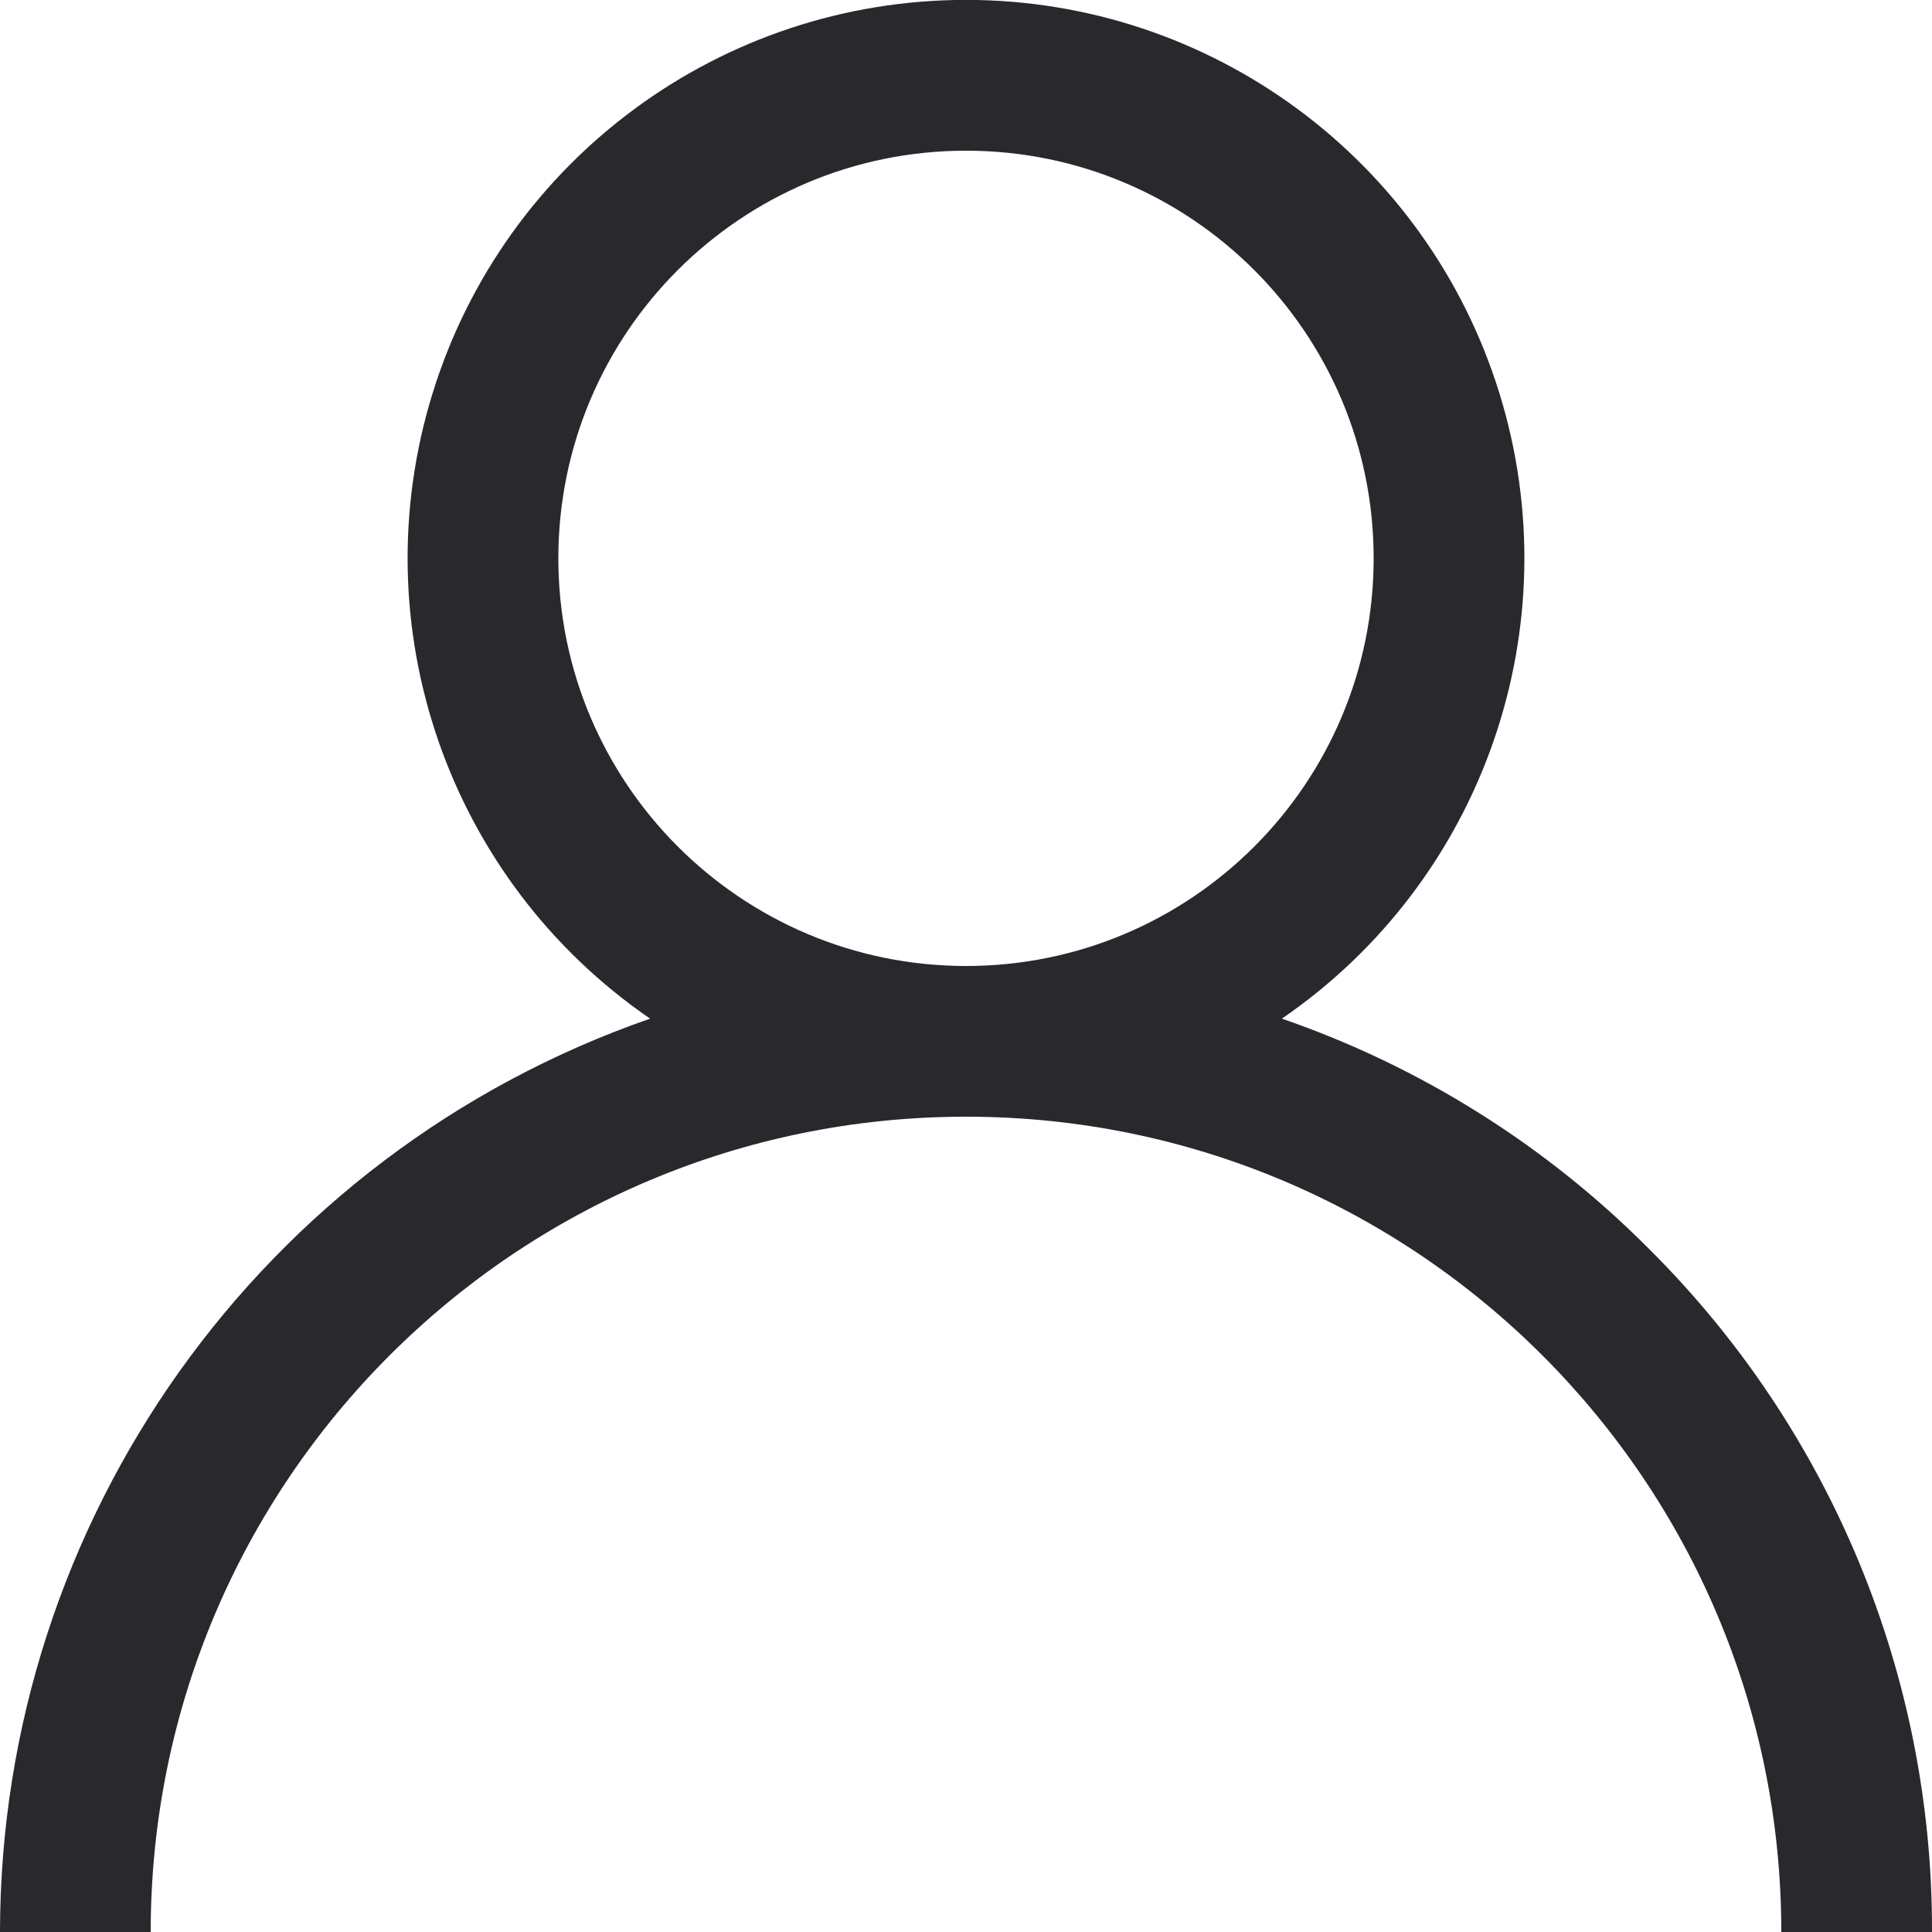
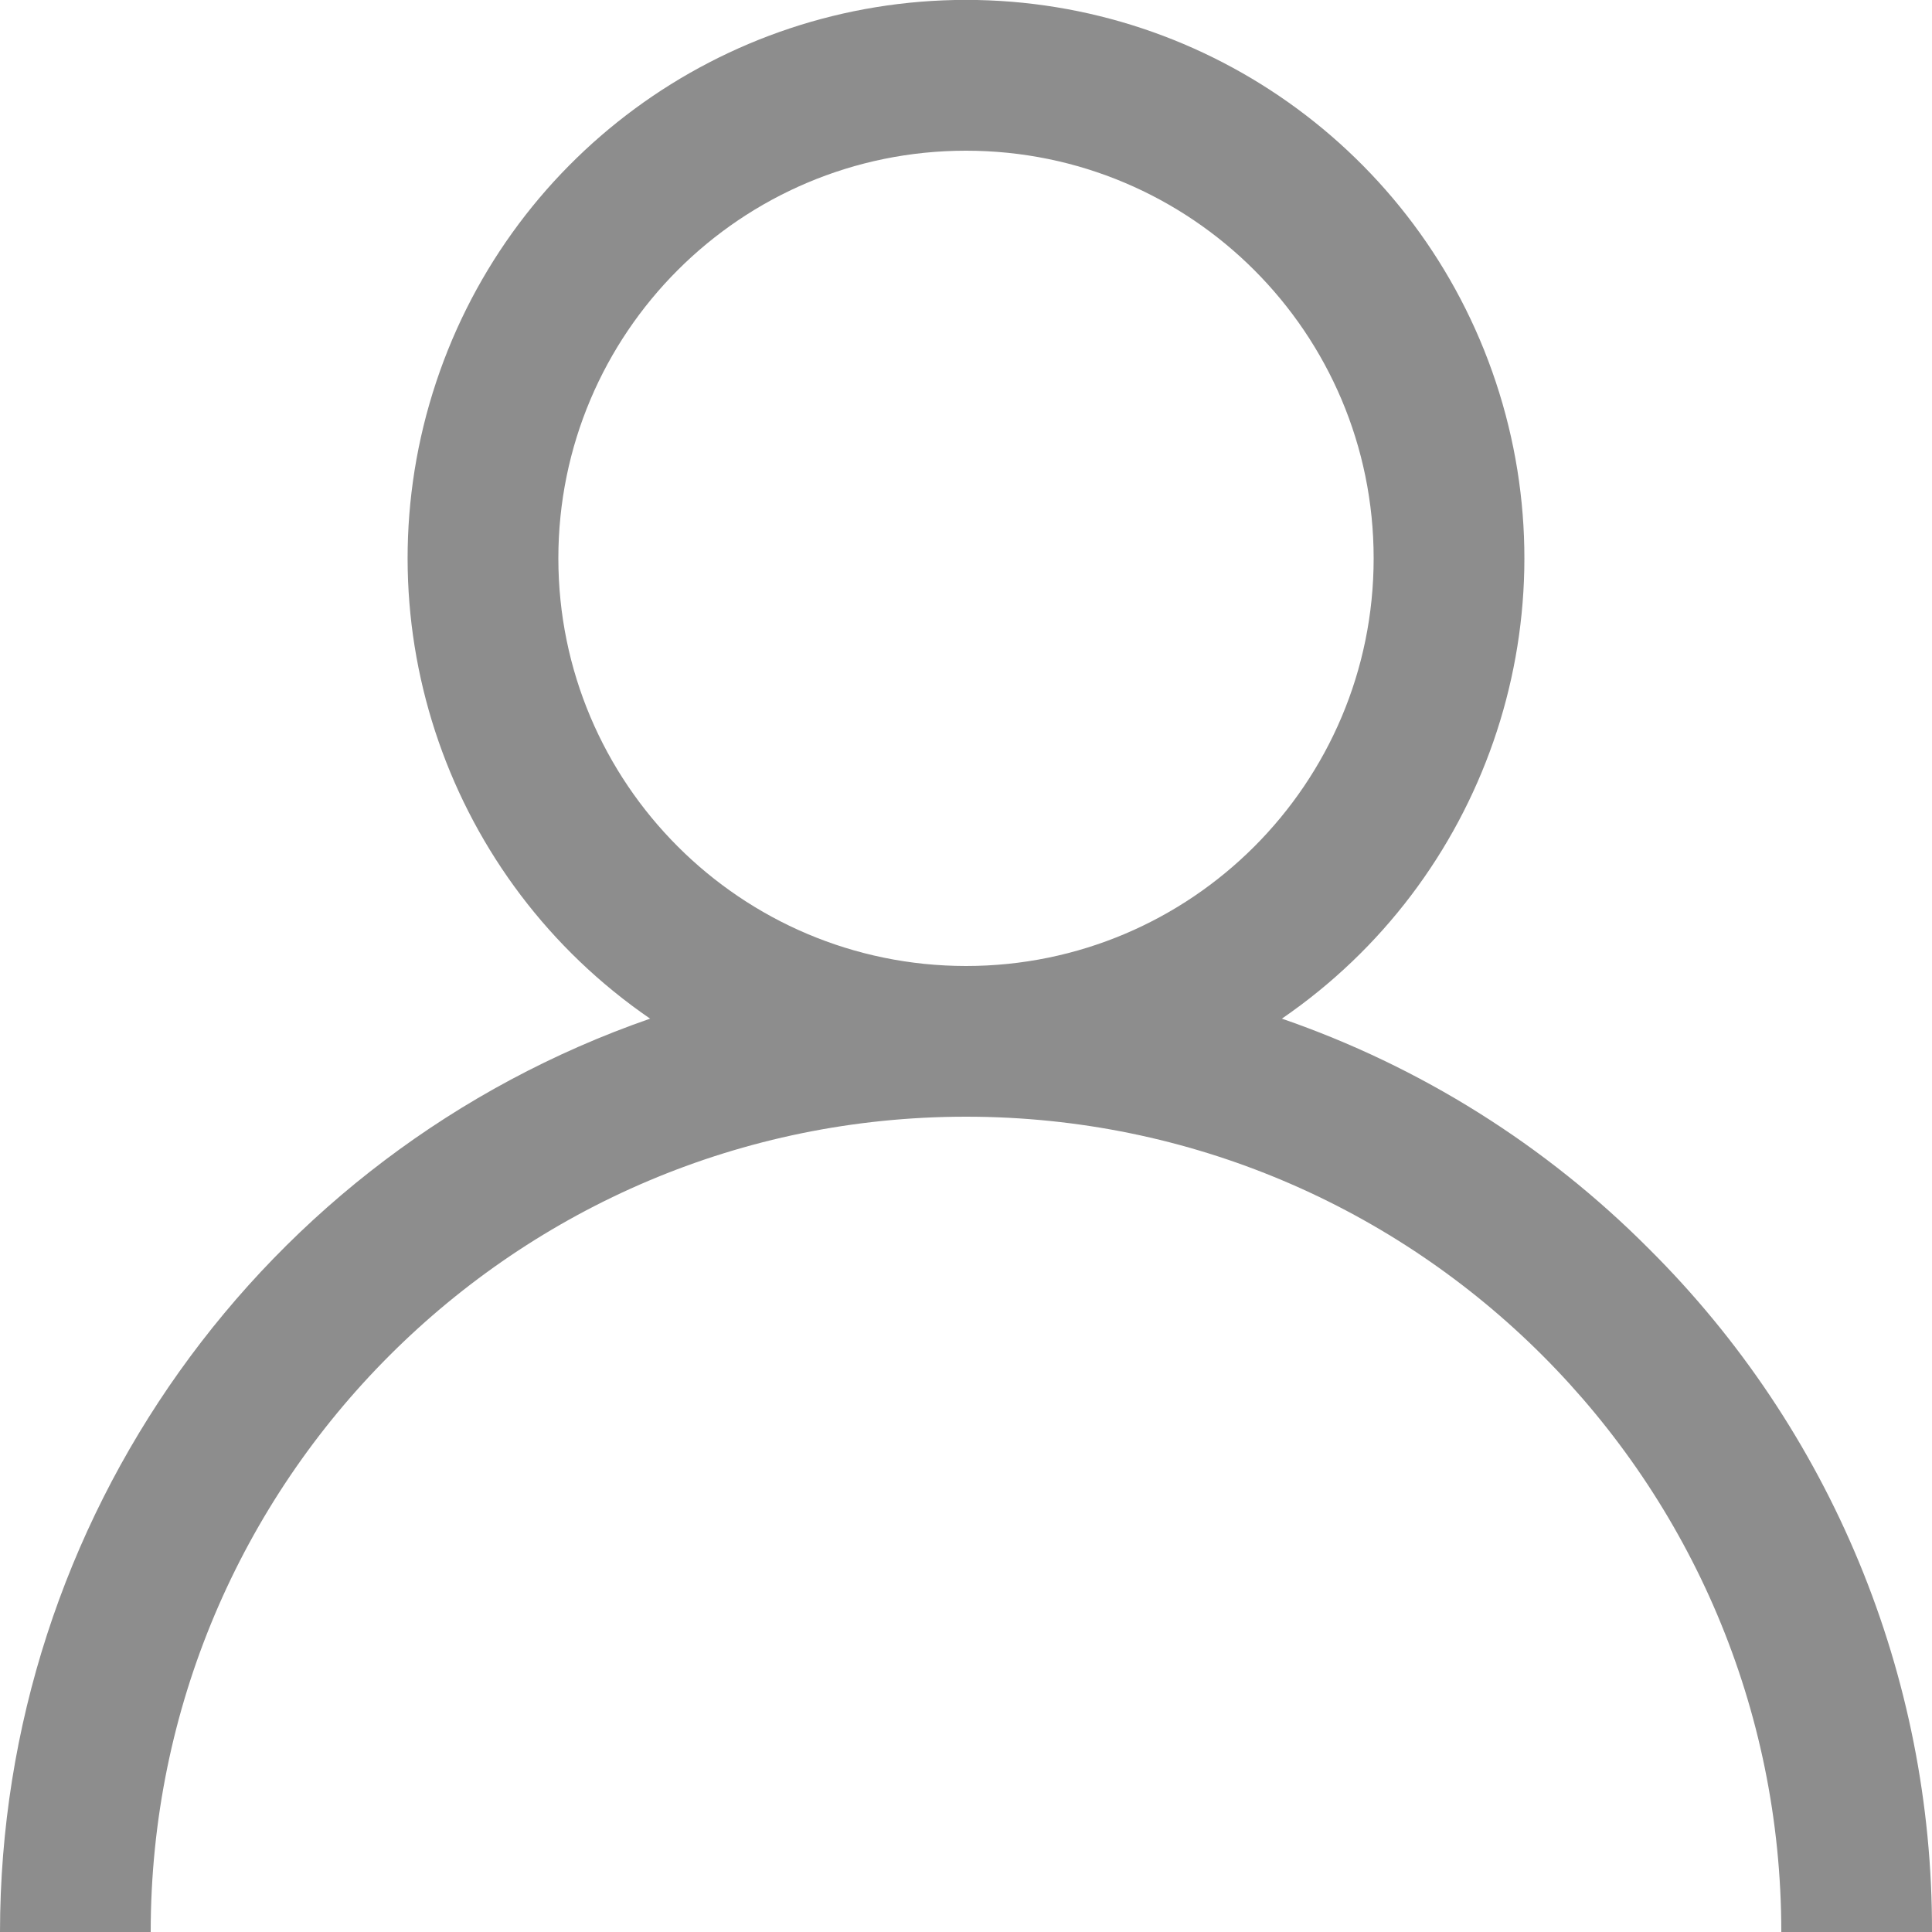
<svg xmlns="http://www.w3.org/2000/svg" width="20" height="20" viewBox="0 0 20 20">
-   <defs>
-     <style>
-       .cls-1 {
-         fill: #29282d;
-         fill-rule: evenodd;
-       }
-     </style>
-   </defs>
-   <path id="user" class="cls-1" d="M1392.07,57.928a9.923,9.923,0,0,0-3.8-2.383,5.78,5.78,0,1,0-6.54,0A10.018,10.018,0,0,0,1375,65h1.56a8.44,8.44,0,0,1,16.88,0H1395A9.931,9.931,0,0,0,1392.07,57.928Zm-11.29-7.148A4.22,4.22,0,1,1,1385,55,4.222,4.222,0,0,1,1380.78,50.78Z" transform="translate(-1375 -45)" />
+   <path fill-rule="evenodd" fill="#8d8d8d" d="M1392.07,57.928a9.923,9.923,0,0,0-3.8-2.383,5.78,5.78,0,1,0-6.54,0A10.018,10.018,0,0,0,1375,65h1.56a8.44,8.44,0,0,1,16.88,0H1395A9.931,9.931,0,0,0,1392.07,57.928Zm-11.29-7.148A4.22,4.22,0,1,1,1385,55,4.222,4.222,0,0,1,1380.78,50.78Z" transform="translate(-1375 -45)" />
</svg>
